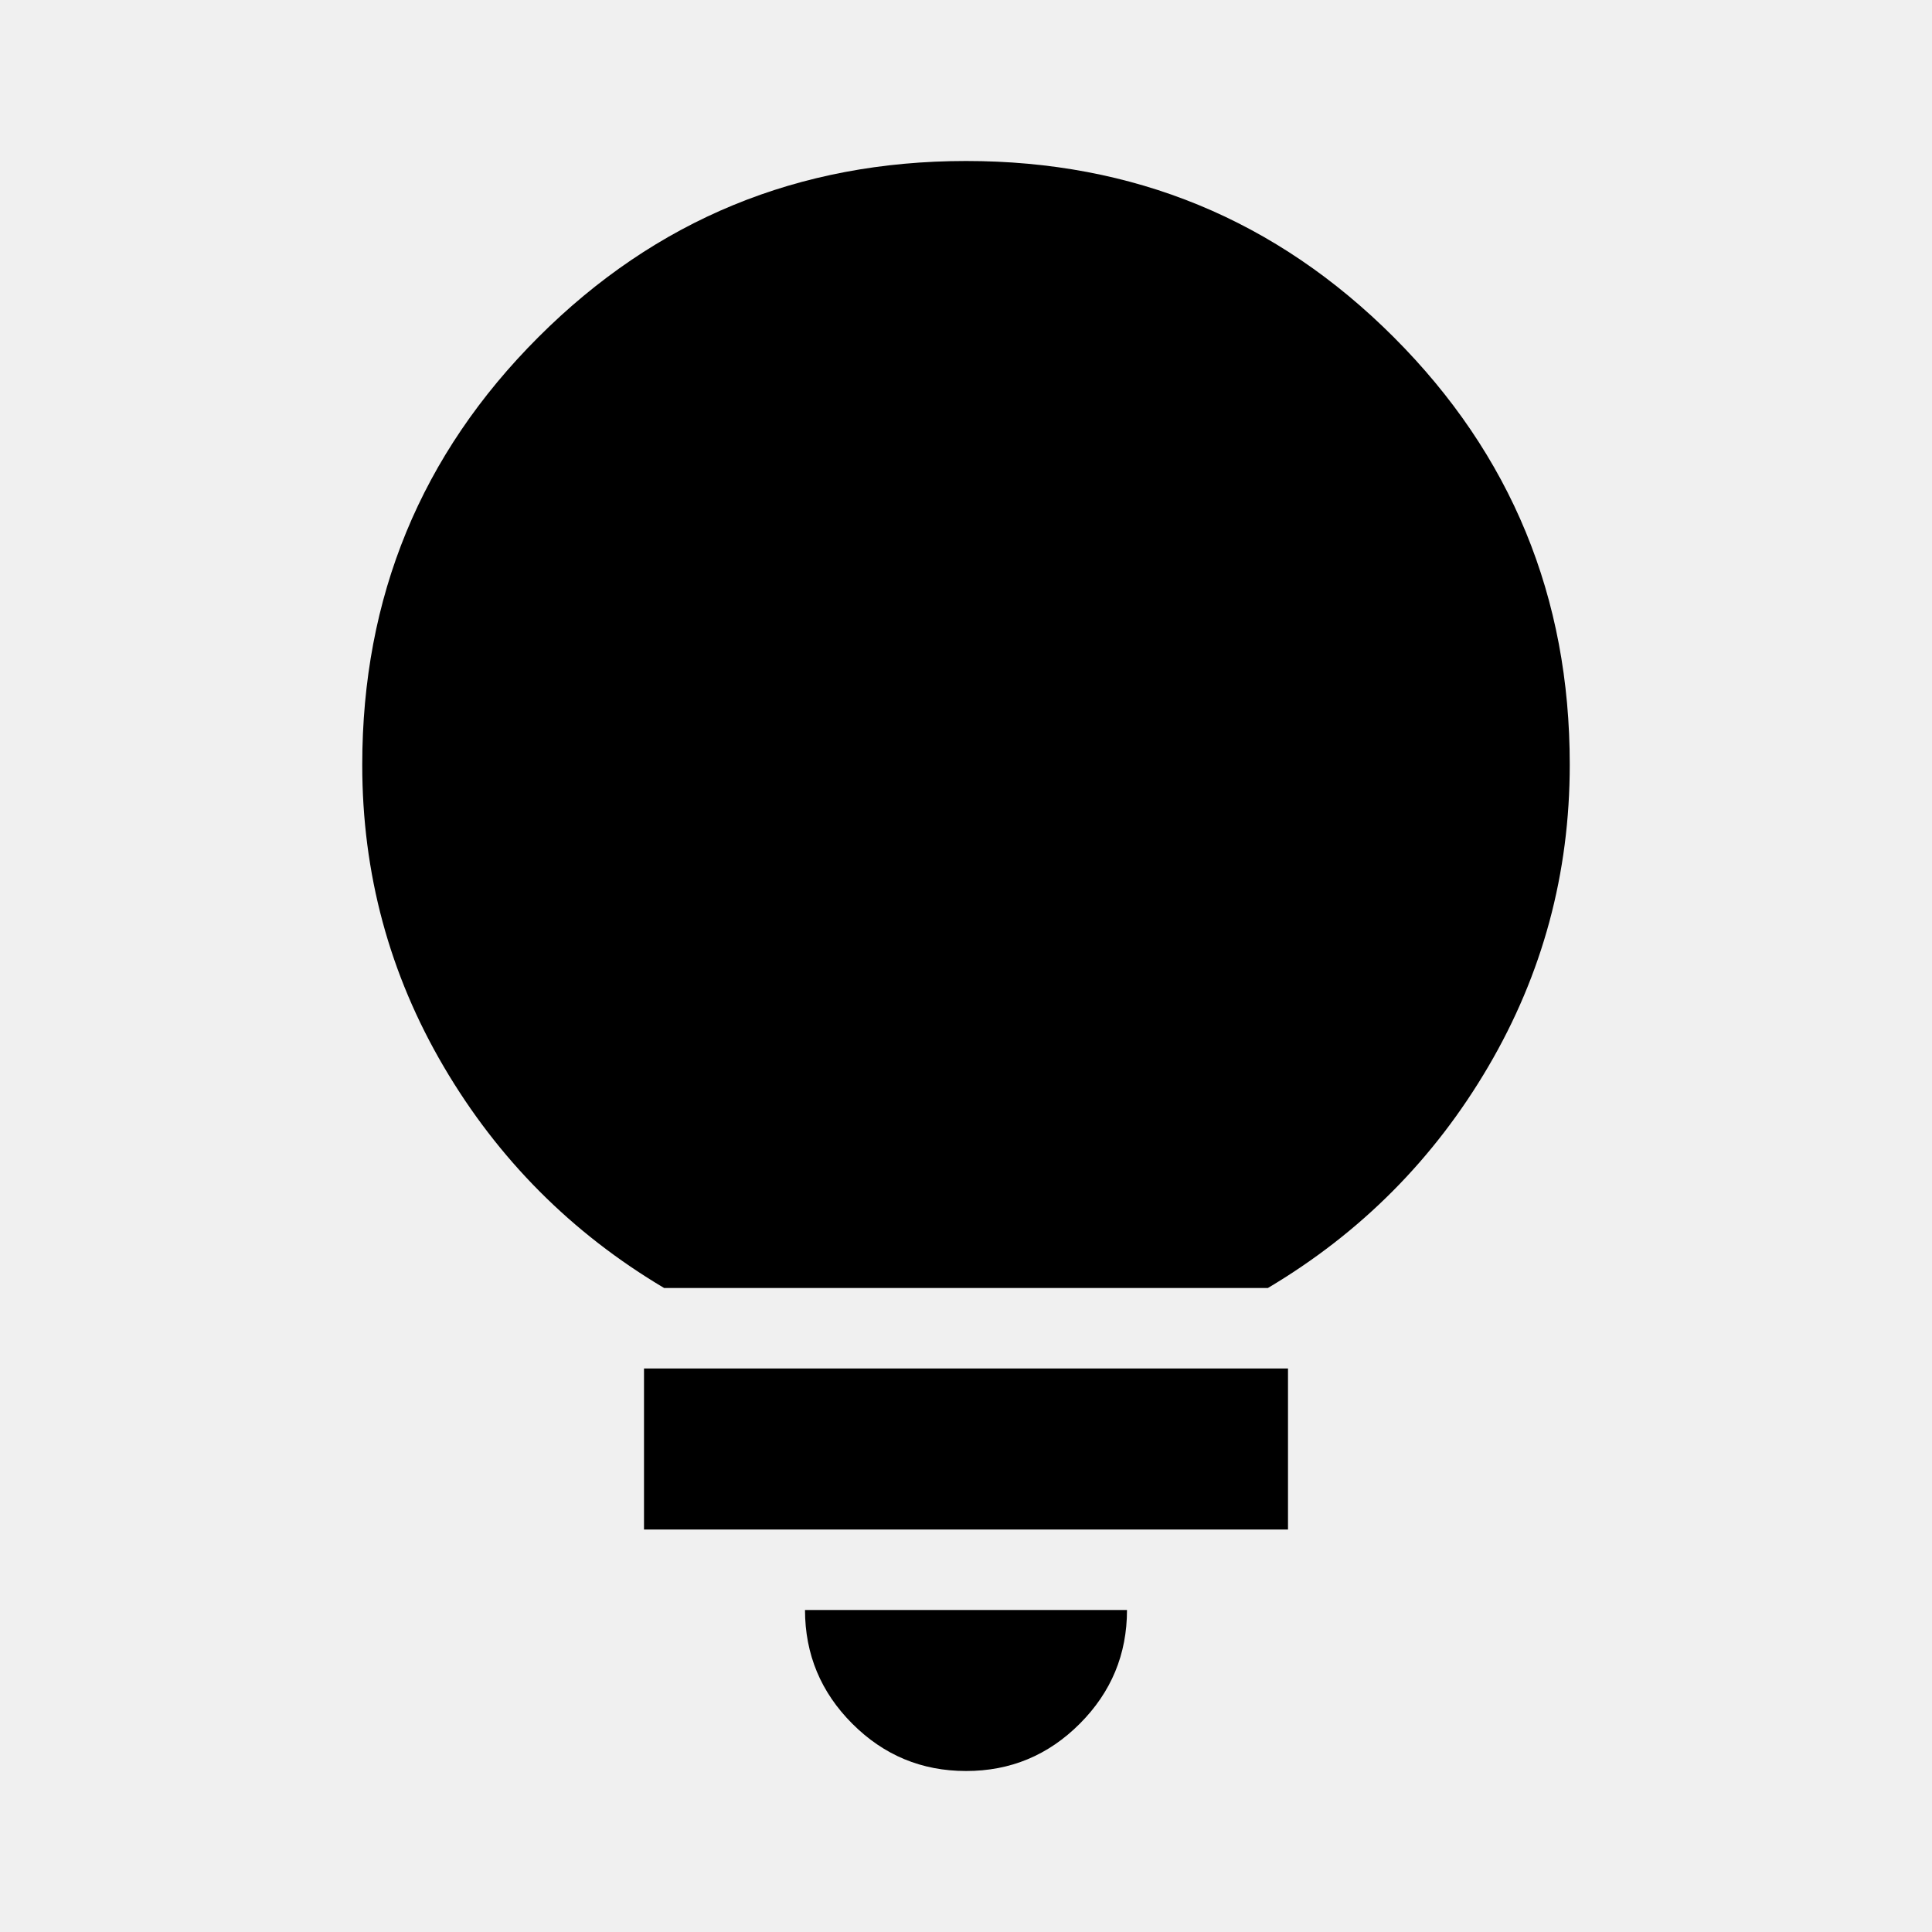
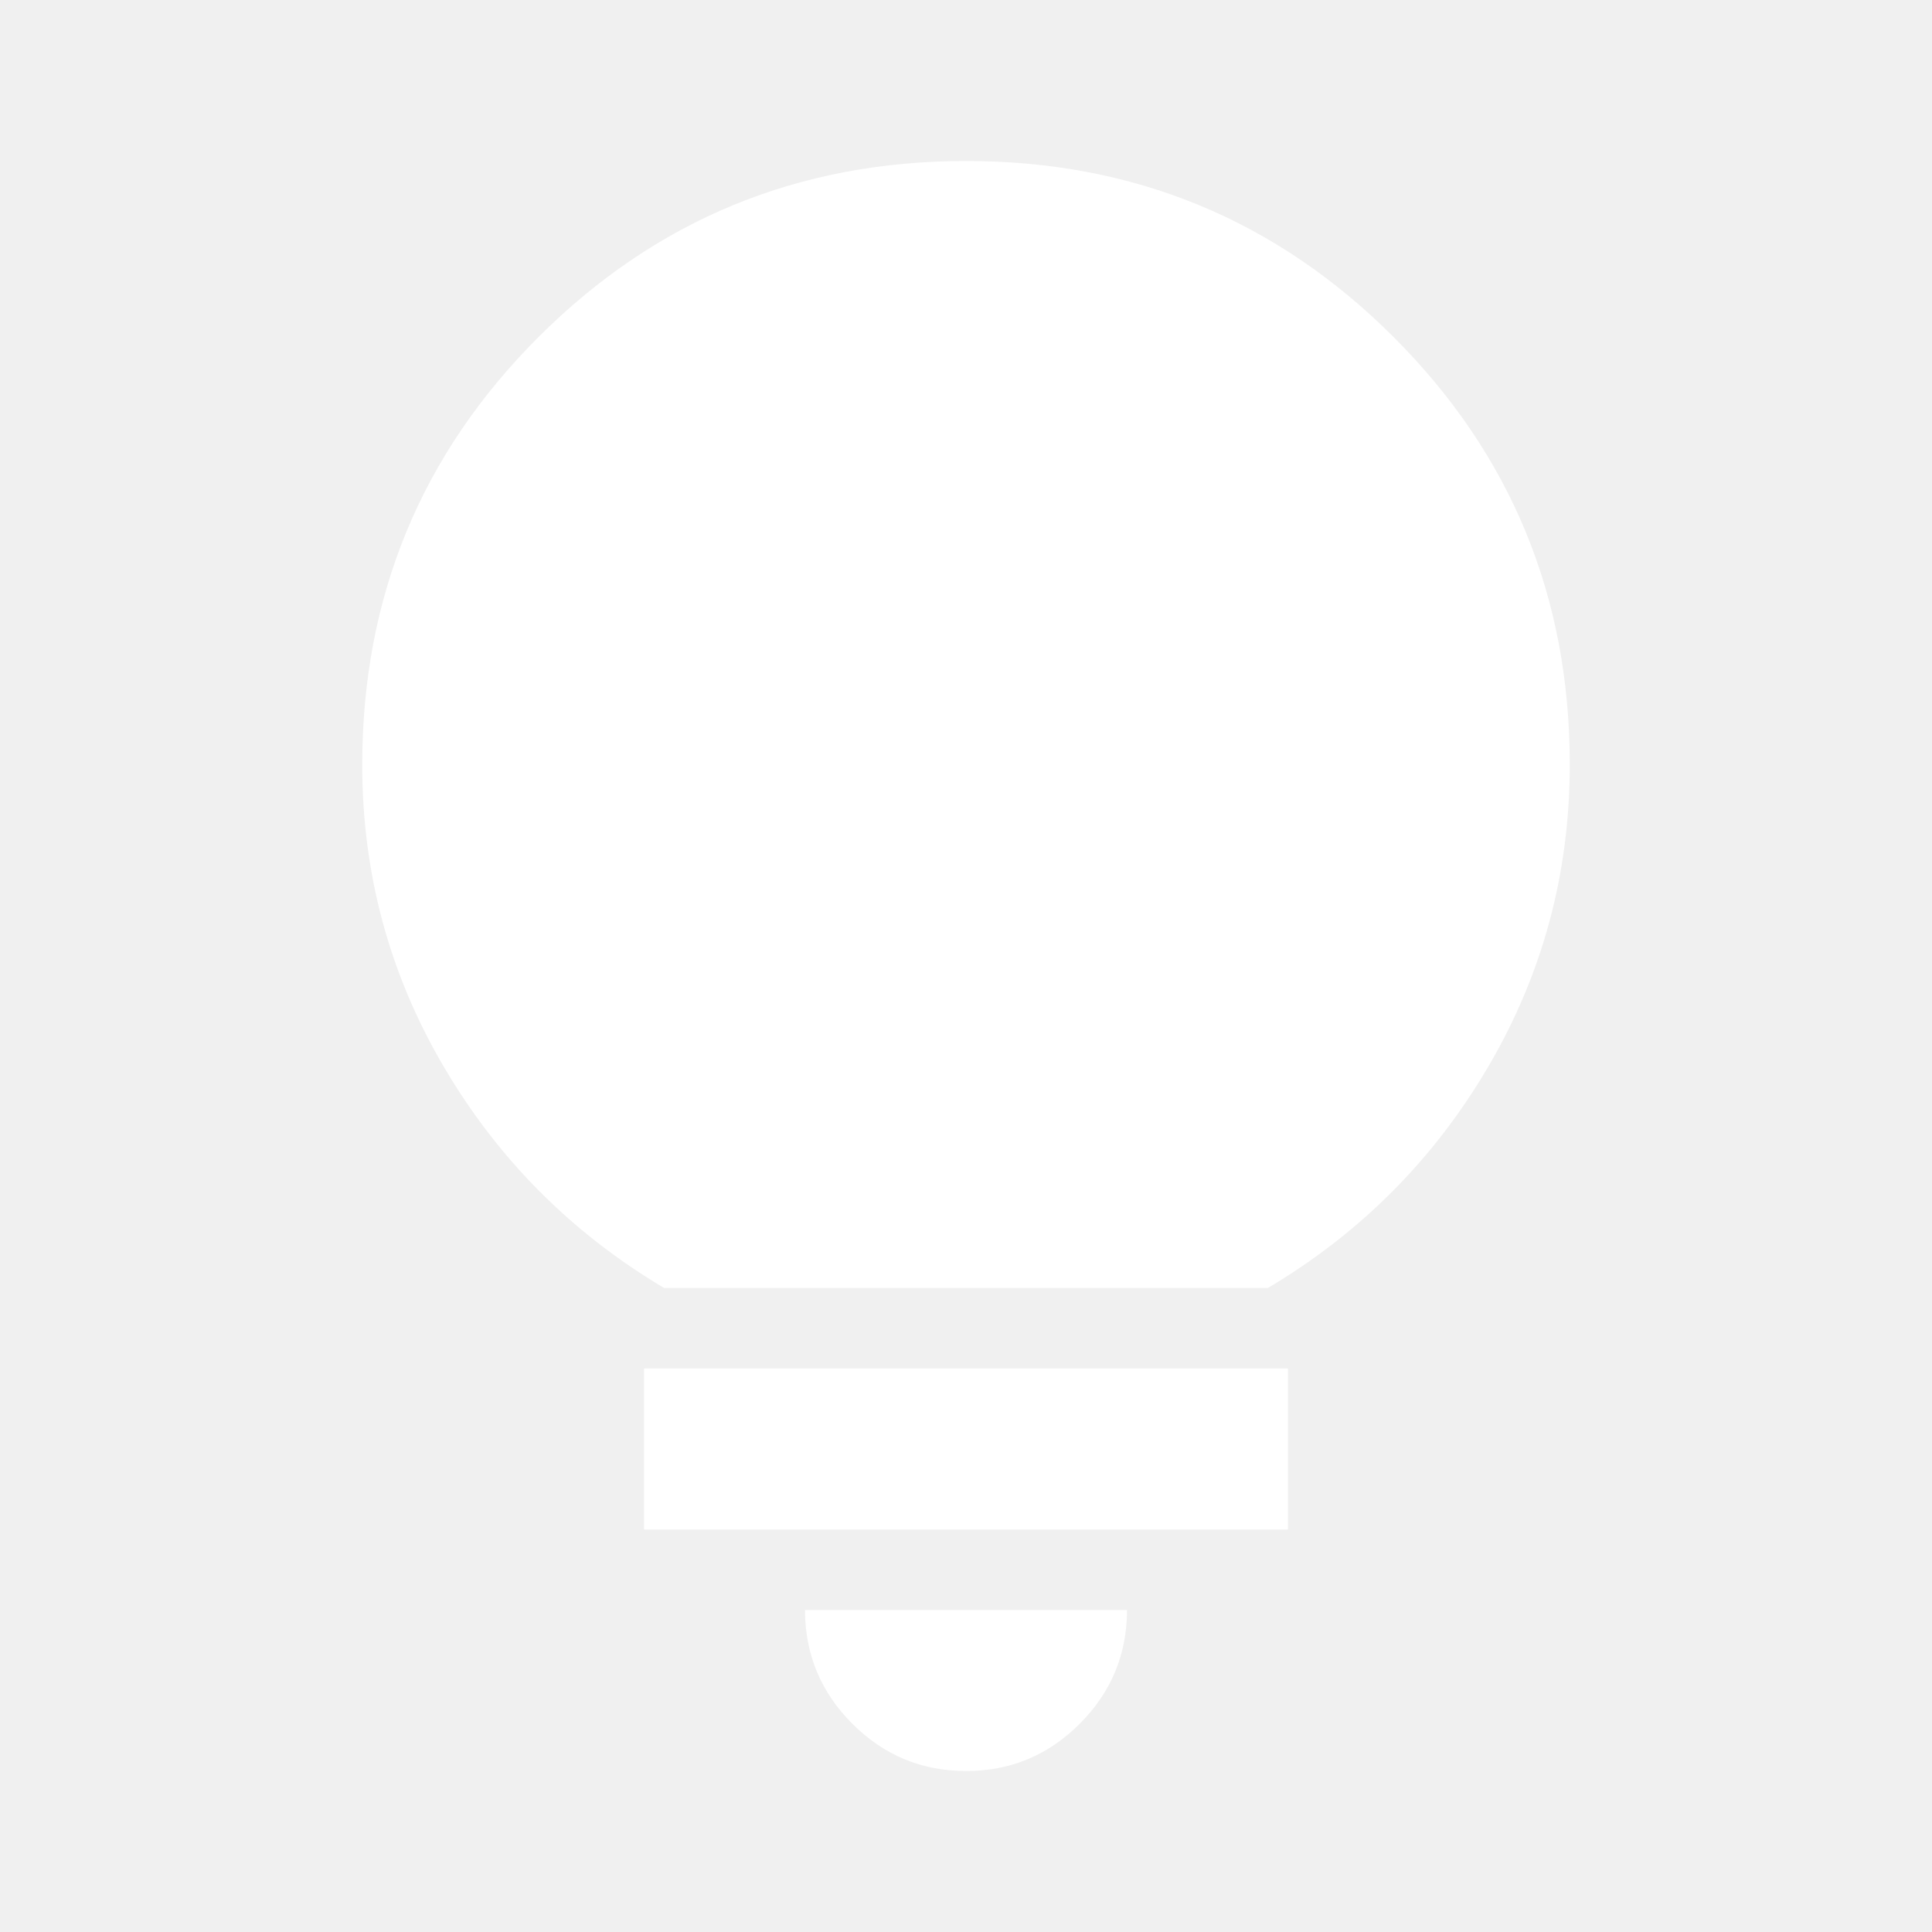
<svg xmlns="http://www.w3.org/2000/svg" width="1em" height="1em" viewBox="0 0 24 24">
-   <path fill="currentColor" d="M12 22q-.825 0-1.412-.587T10 20h4q0 .825-.587 1.413T12 22m-4-3v-2h8v2zm.25-3q-1.725-1.025-2.738-2.75T4.5 9.5q0-3.125 2.188-5.312T12 2t5.313 2.188T19.5 9.5q0 2.025-1.012 3.75T15.75 16z" />
+   <path fill="white" d="M12 22q-.825 0-1.412-.587T10 20h4q0 .825-.587 1.413T12 22m-4-3v-2h8v2zm.25-3q-1.725-1.025-2.738-2.75T4.5 9.5q0-3.125 2.188-5.312T12 2t5.313 2.188T19.5 9.5q0 2.025-1.012 3.75T15.75 16z" />
</svg>
